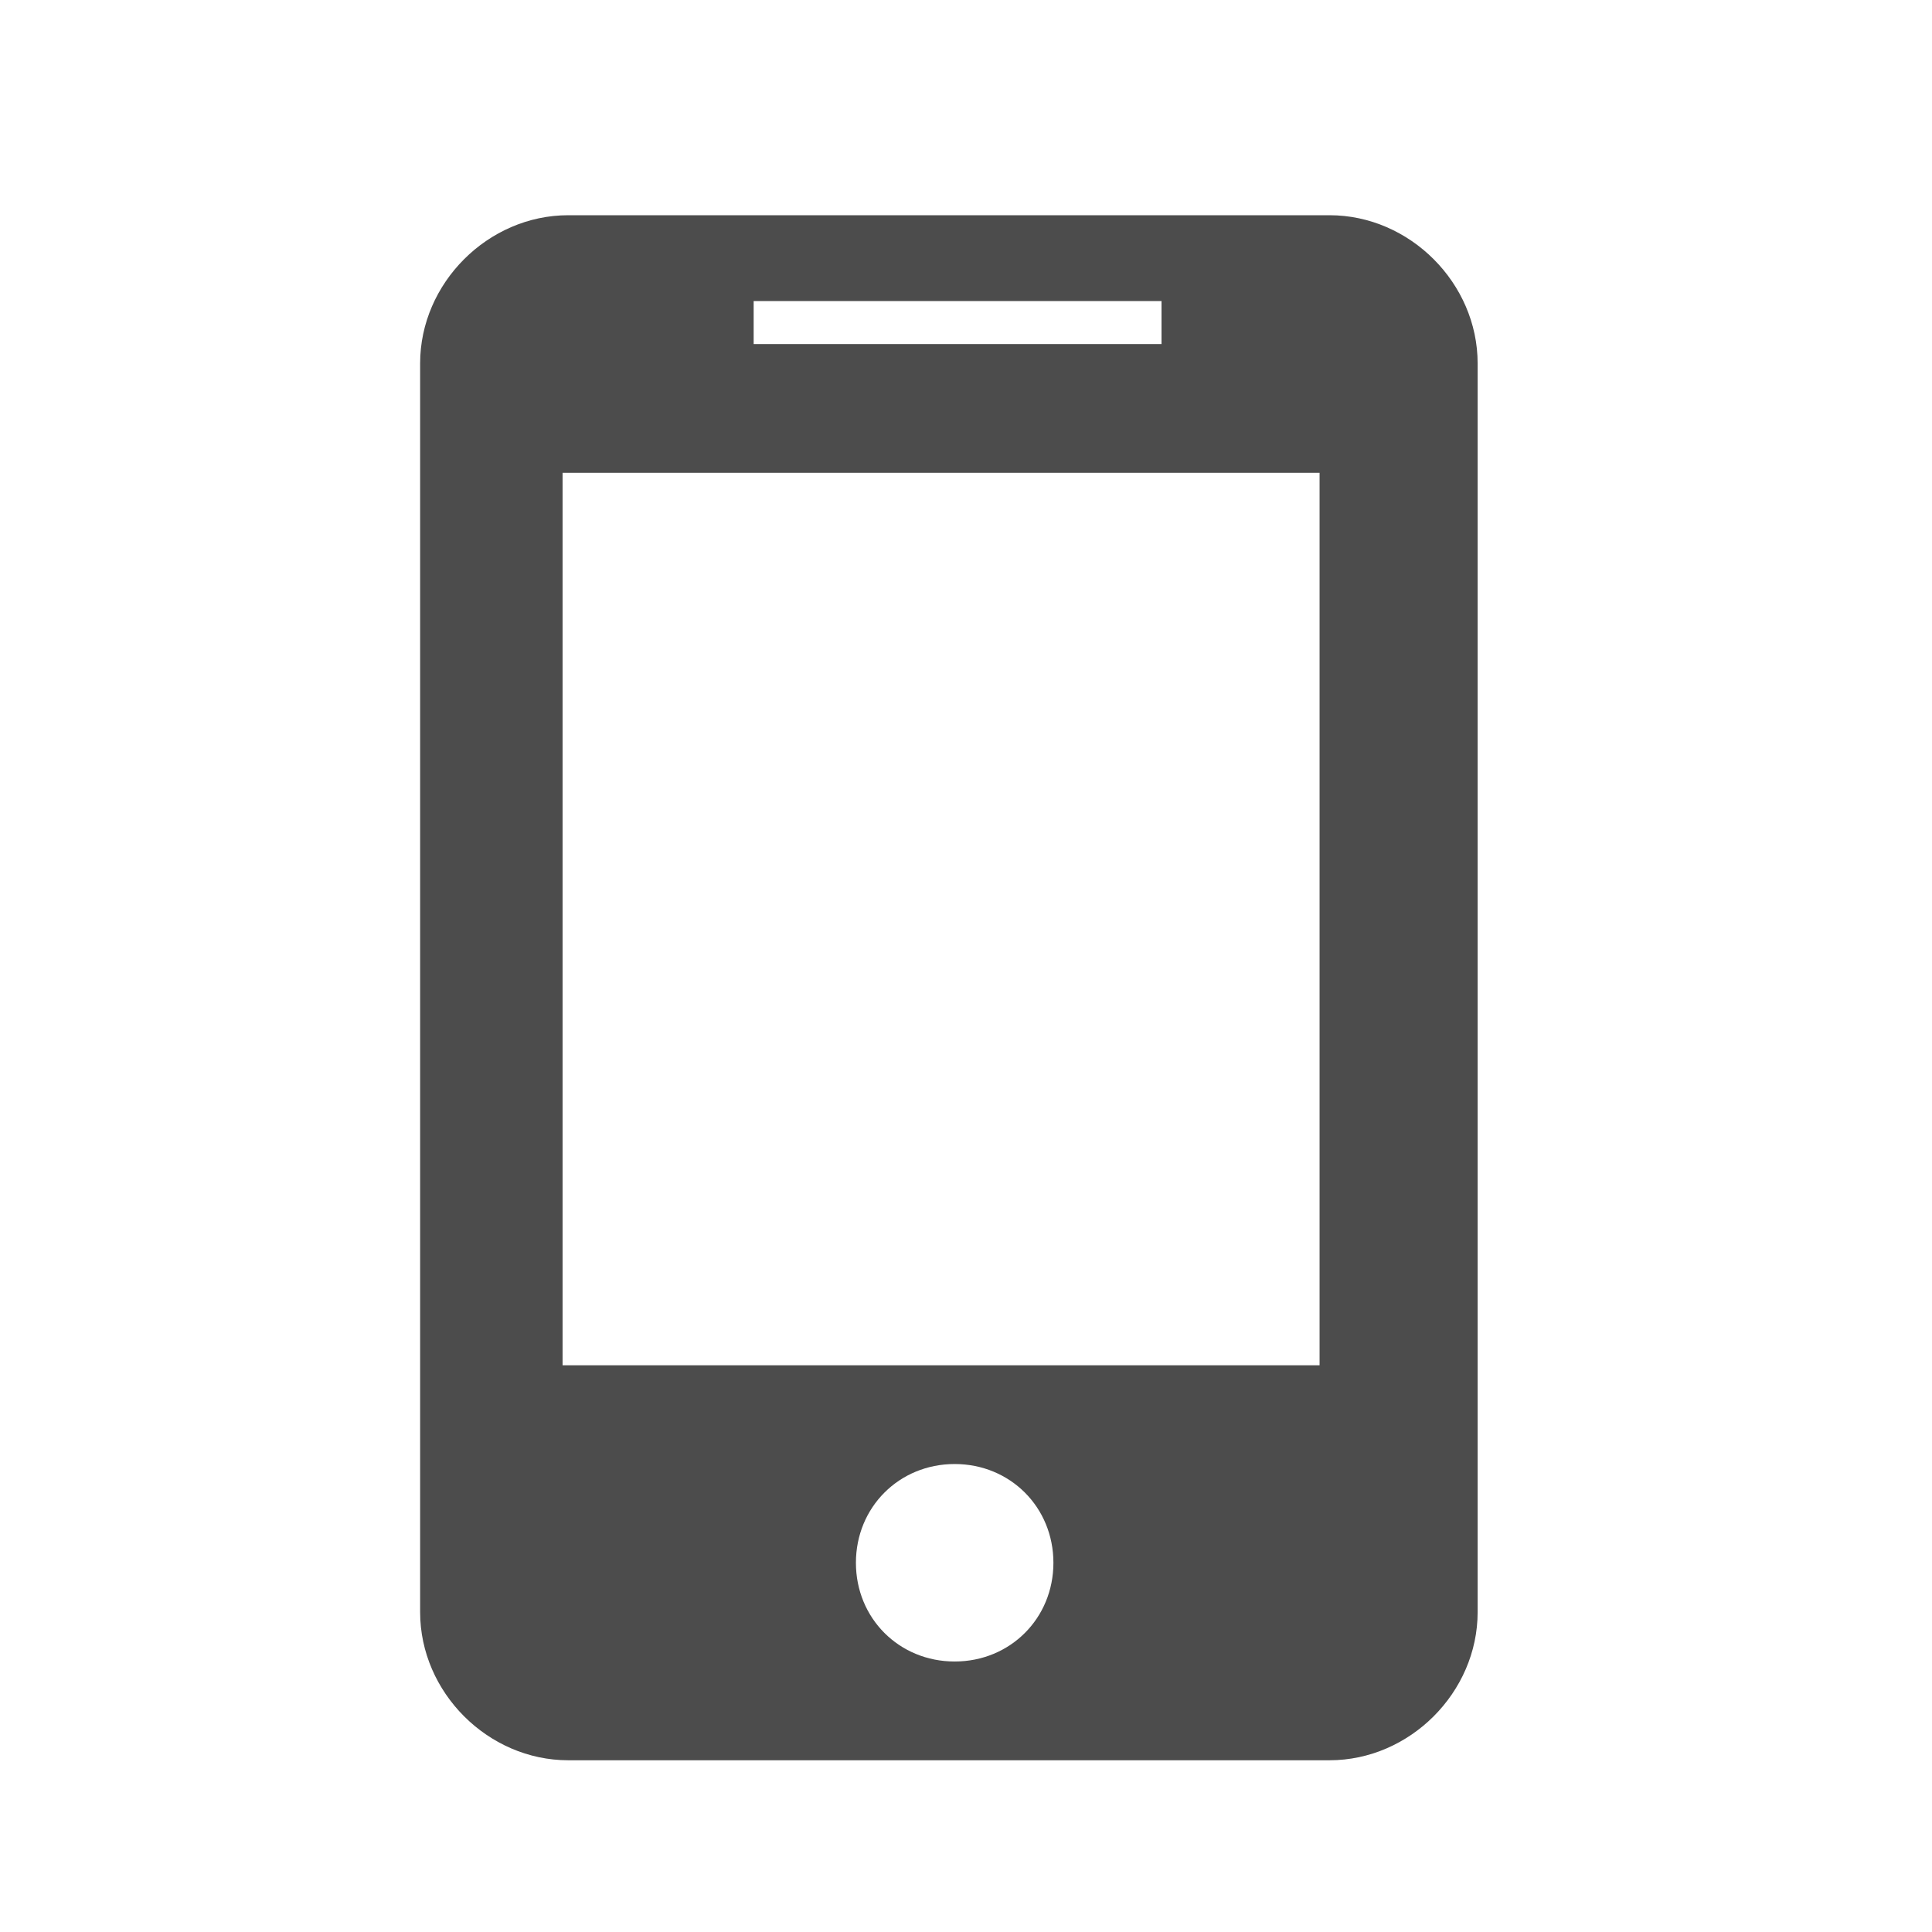
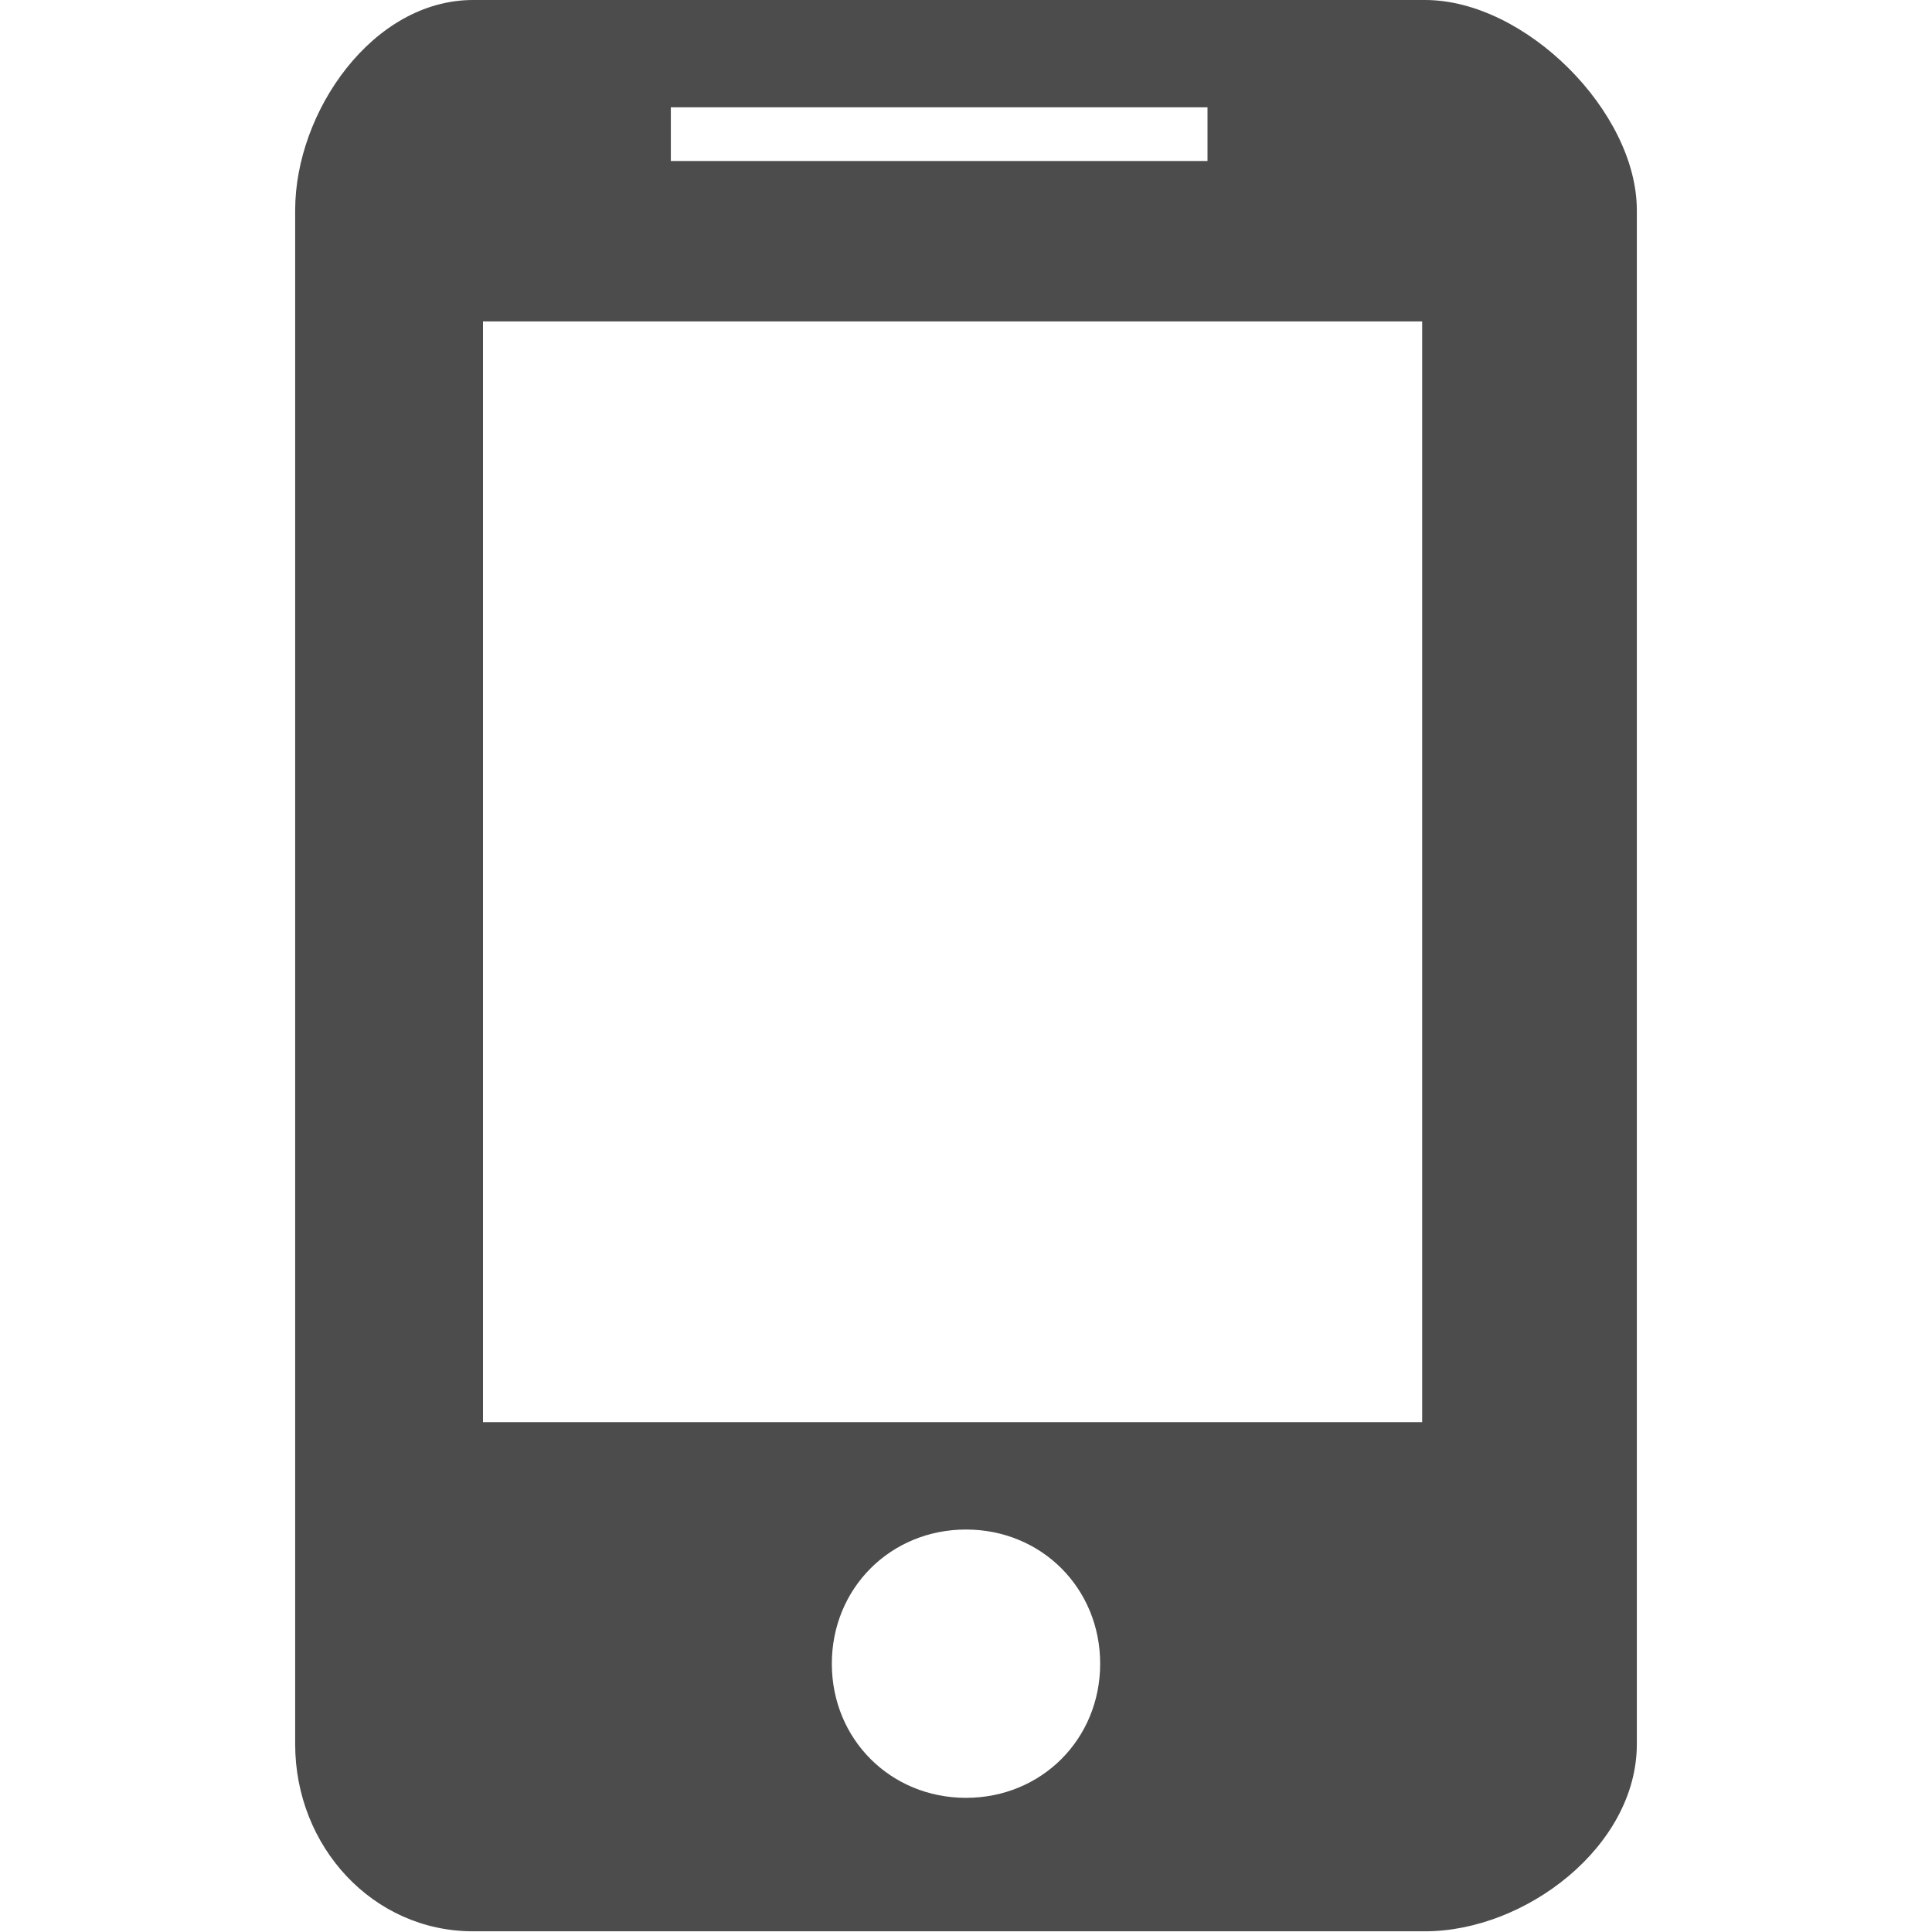
- <svg xmlns="http://www.w3.org/2000/svg" version="1.1" id="图层_1" x="0px" y="0px" width="90px" height="90px" viewBox="0 0 90 90" enable-background="new 0 0 90 90" xml:space="preserve">
-   <path opacity="0.7" fill-rule="evenodd" clip-rule="evenodd" d="M61.936,10.026H26.471c-3.738,0-6.9,3.164-6.9,6.901V75.1  c0,3.738,3.162,6.9,6.9,6.9h35.464c3.737,0,6.899-3.162,6.899-6.9V16.928C68.834,13.19,65.673,10.026,61.936,10.026L61.936,10.026  L61.936,10.026z M35.108,14.026h19v2h-19V14.026z M44.472,77.399c-2.588,0-4.6-2.011-4.6-4.599c0-2.587,2.012-4.6,4.6-4.6  s4.6,2.013,4.6,4.6C49.072,75.388,47.06,77.399,44.472,77.399L44.472,77.399L44.472,77.399z M61.471,63.6H26.207V22.026h35.264V63.6  z M64.234,63.6" />
+ <svg xmlns="http://www.w3.org/2000/svg" version="1.1" id="图层_1" x="0px" y="0px" width="72px" height="72px" viewBox="0 0 72 72" enable-background="new 0 0 72 72" xml:space="preserve">
+   <path opacity="0.7" fill-rule="evenodd" clip-rule="evenodd" d="M53.108,0H17.63C13.891,0,11,4.165,11,7.833V65  c0,3.811,2.891,6.974,6.63,6.974h35.478C56.846,71.974,61,68.811,61,65V7.833C61,4.165,56.846,0,53.108,0L53.108,0L53.108,0z M25,4  h20v2H25V4z M36,67c-2.813,0-5-2.187-5-4.999s2.188-5,5-5c2.813,0,5,2.188,5,5S38.813,67,36,67L36,67L36,67z M53,53H18V11.978h35V53  z M55.764,53.496" />
</svg>
